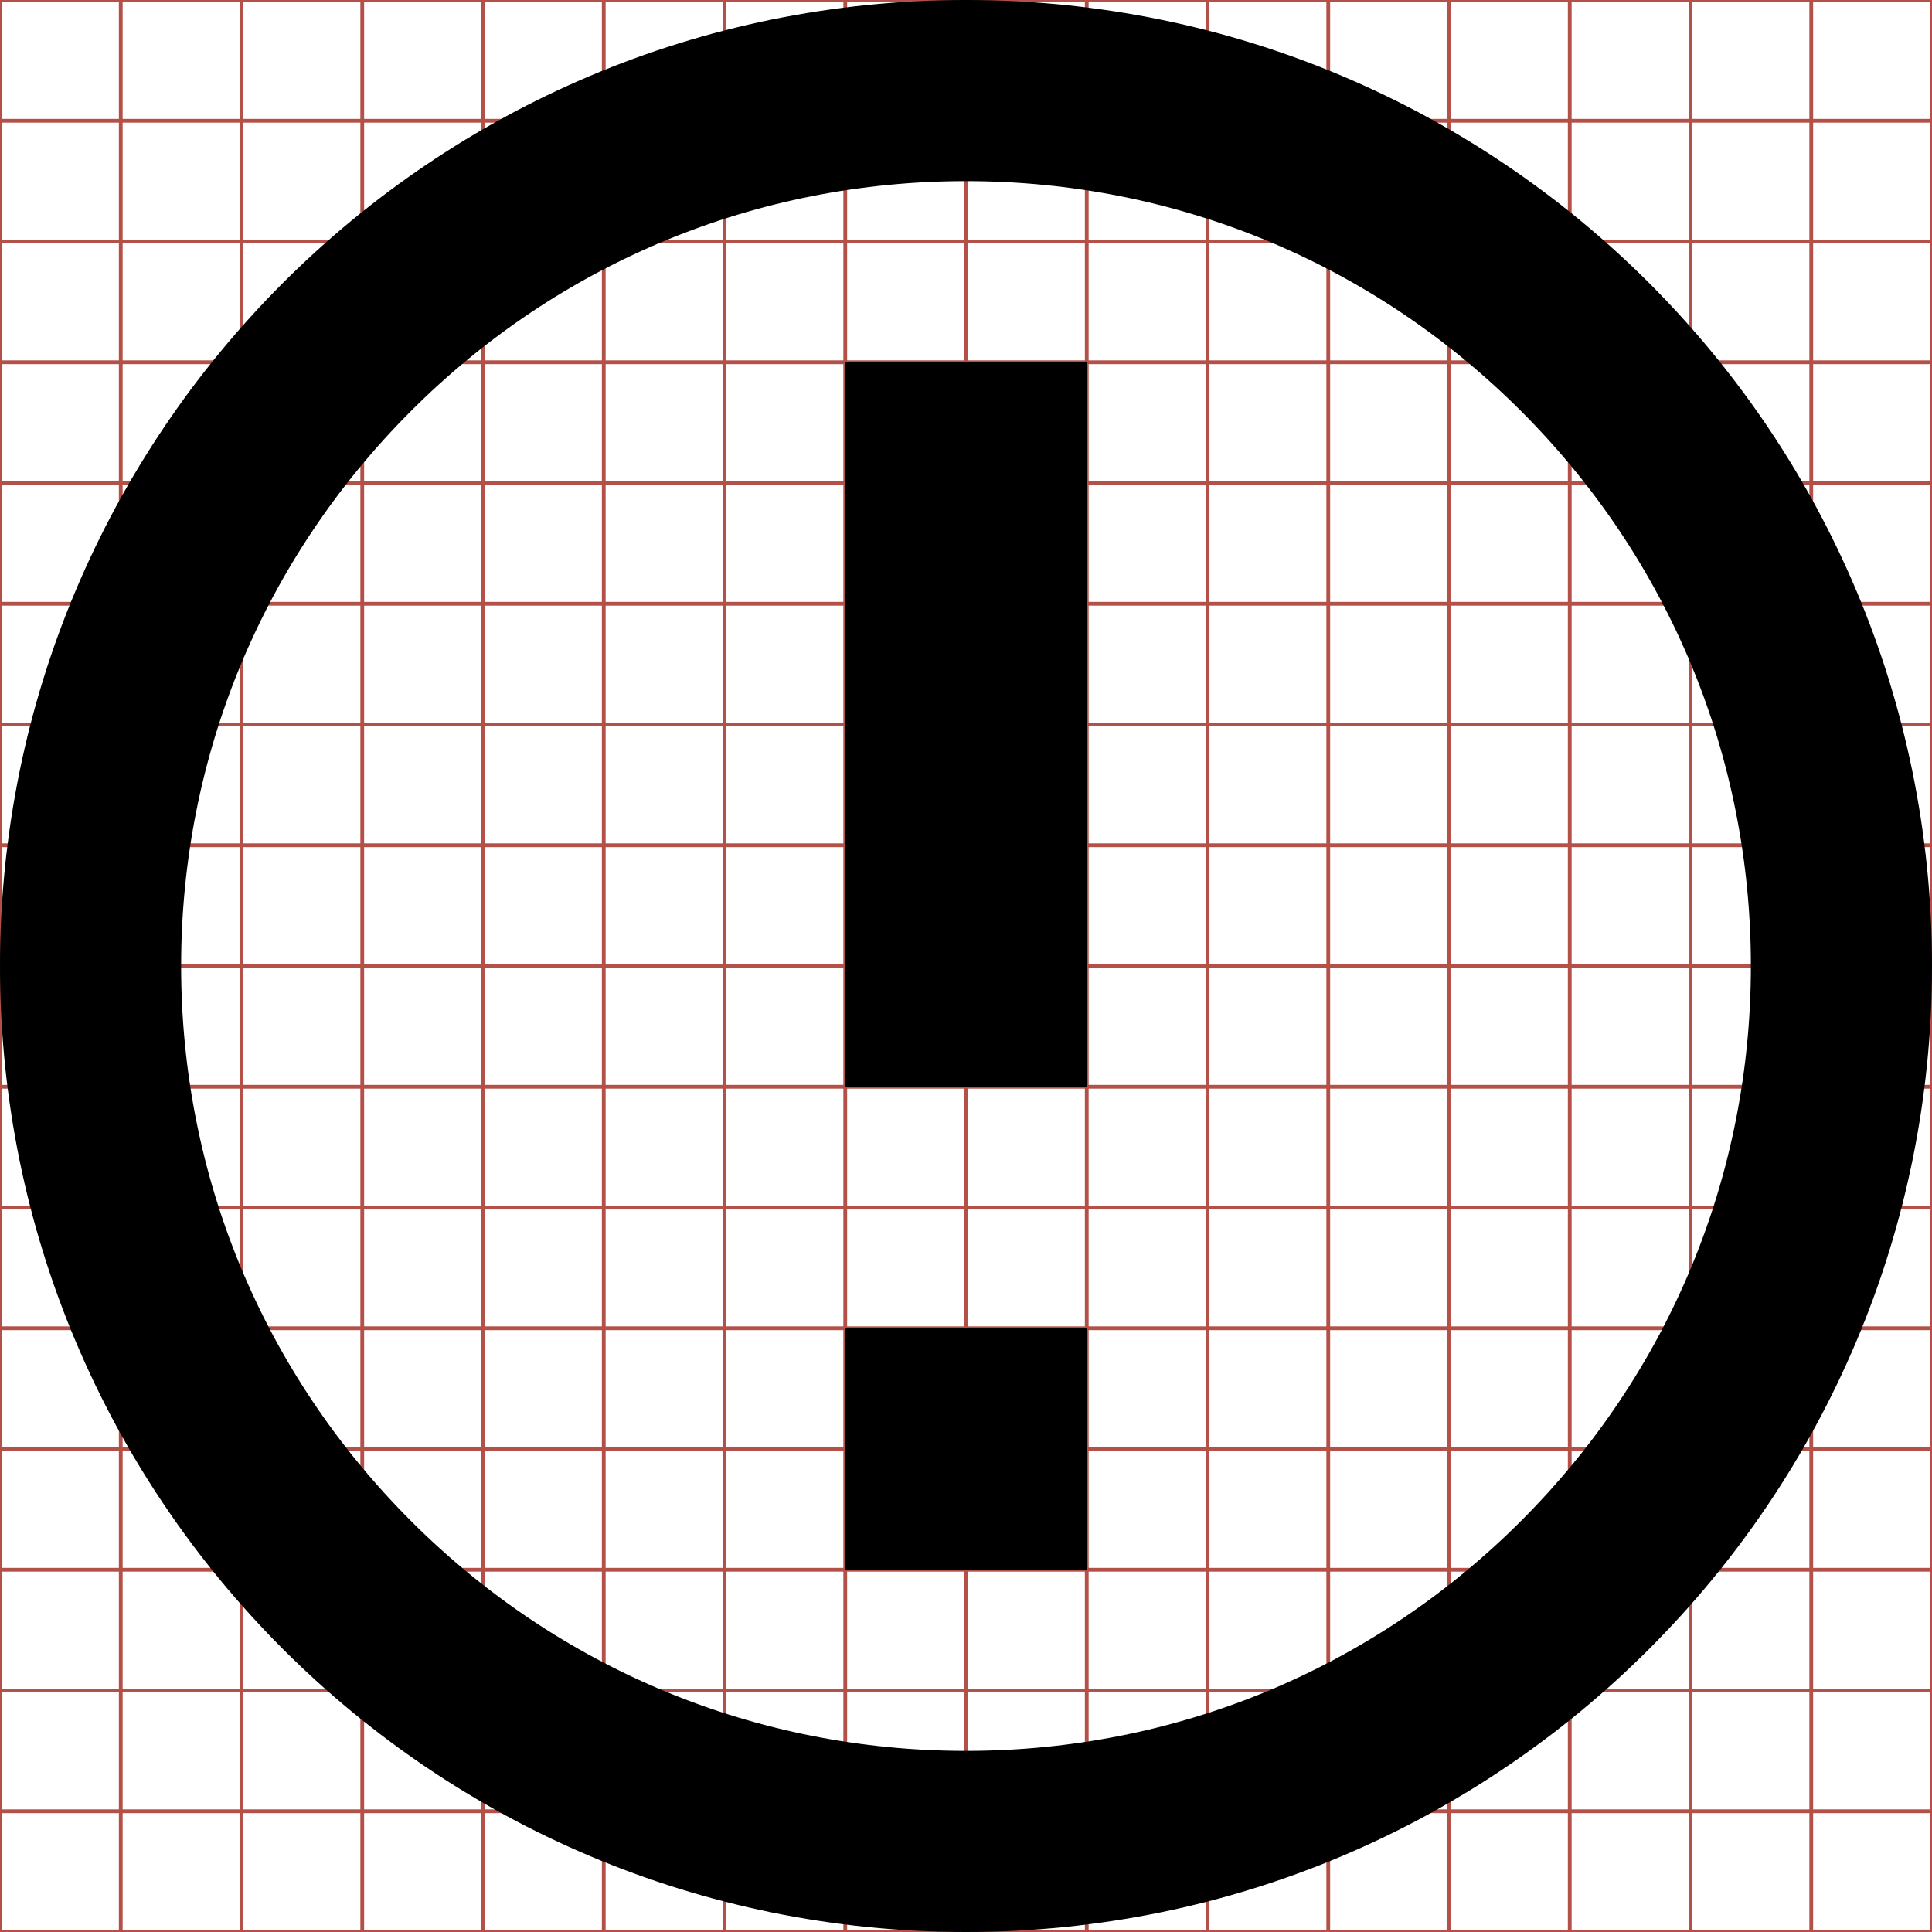
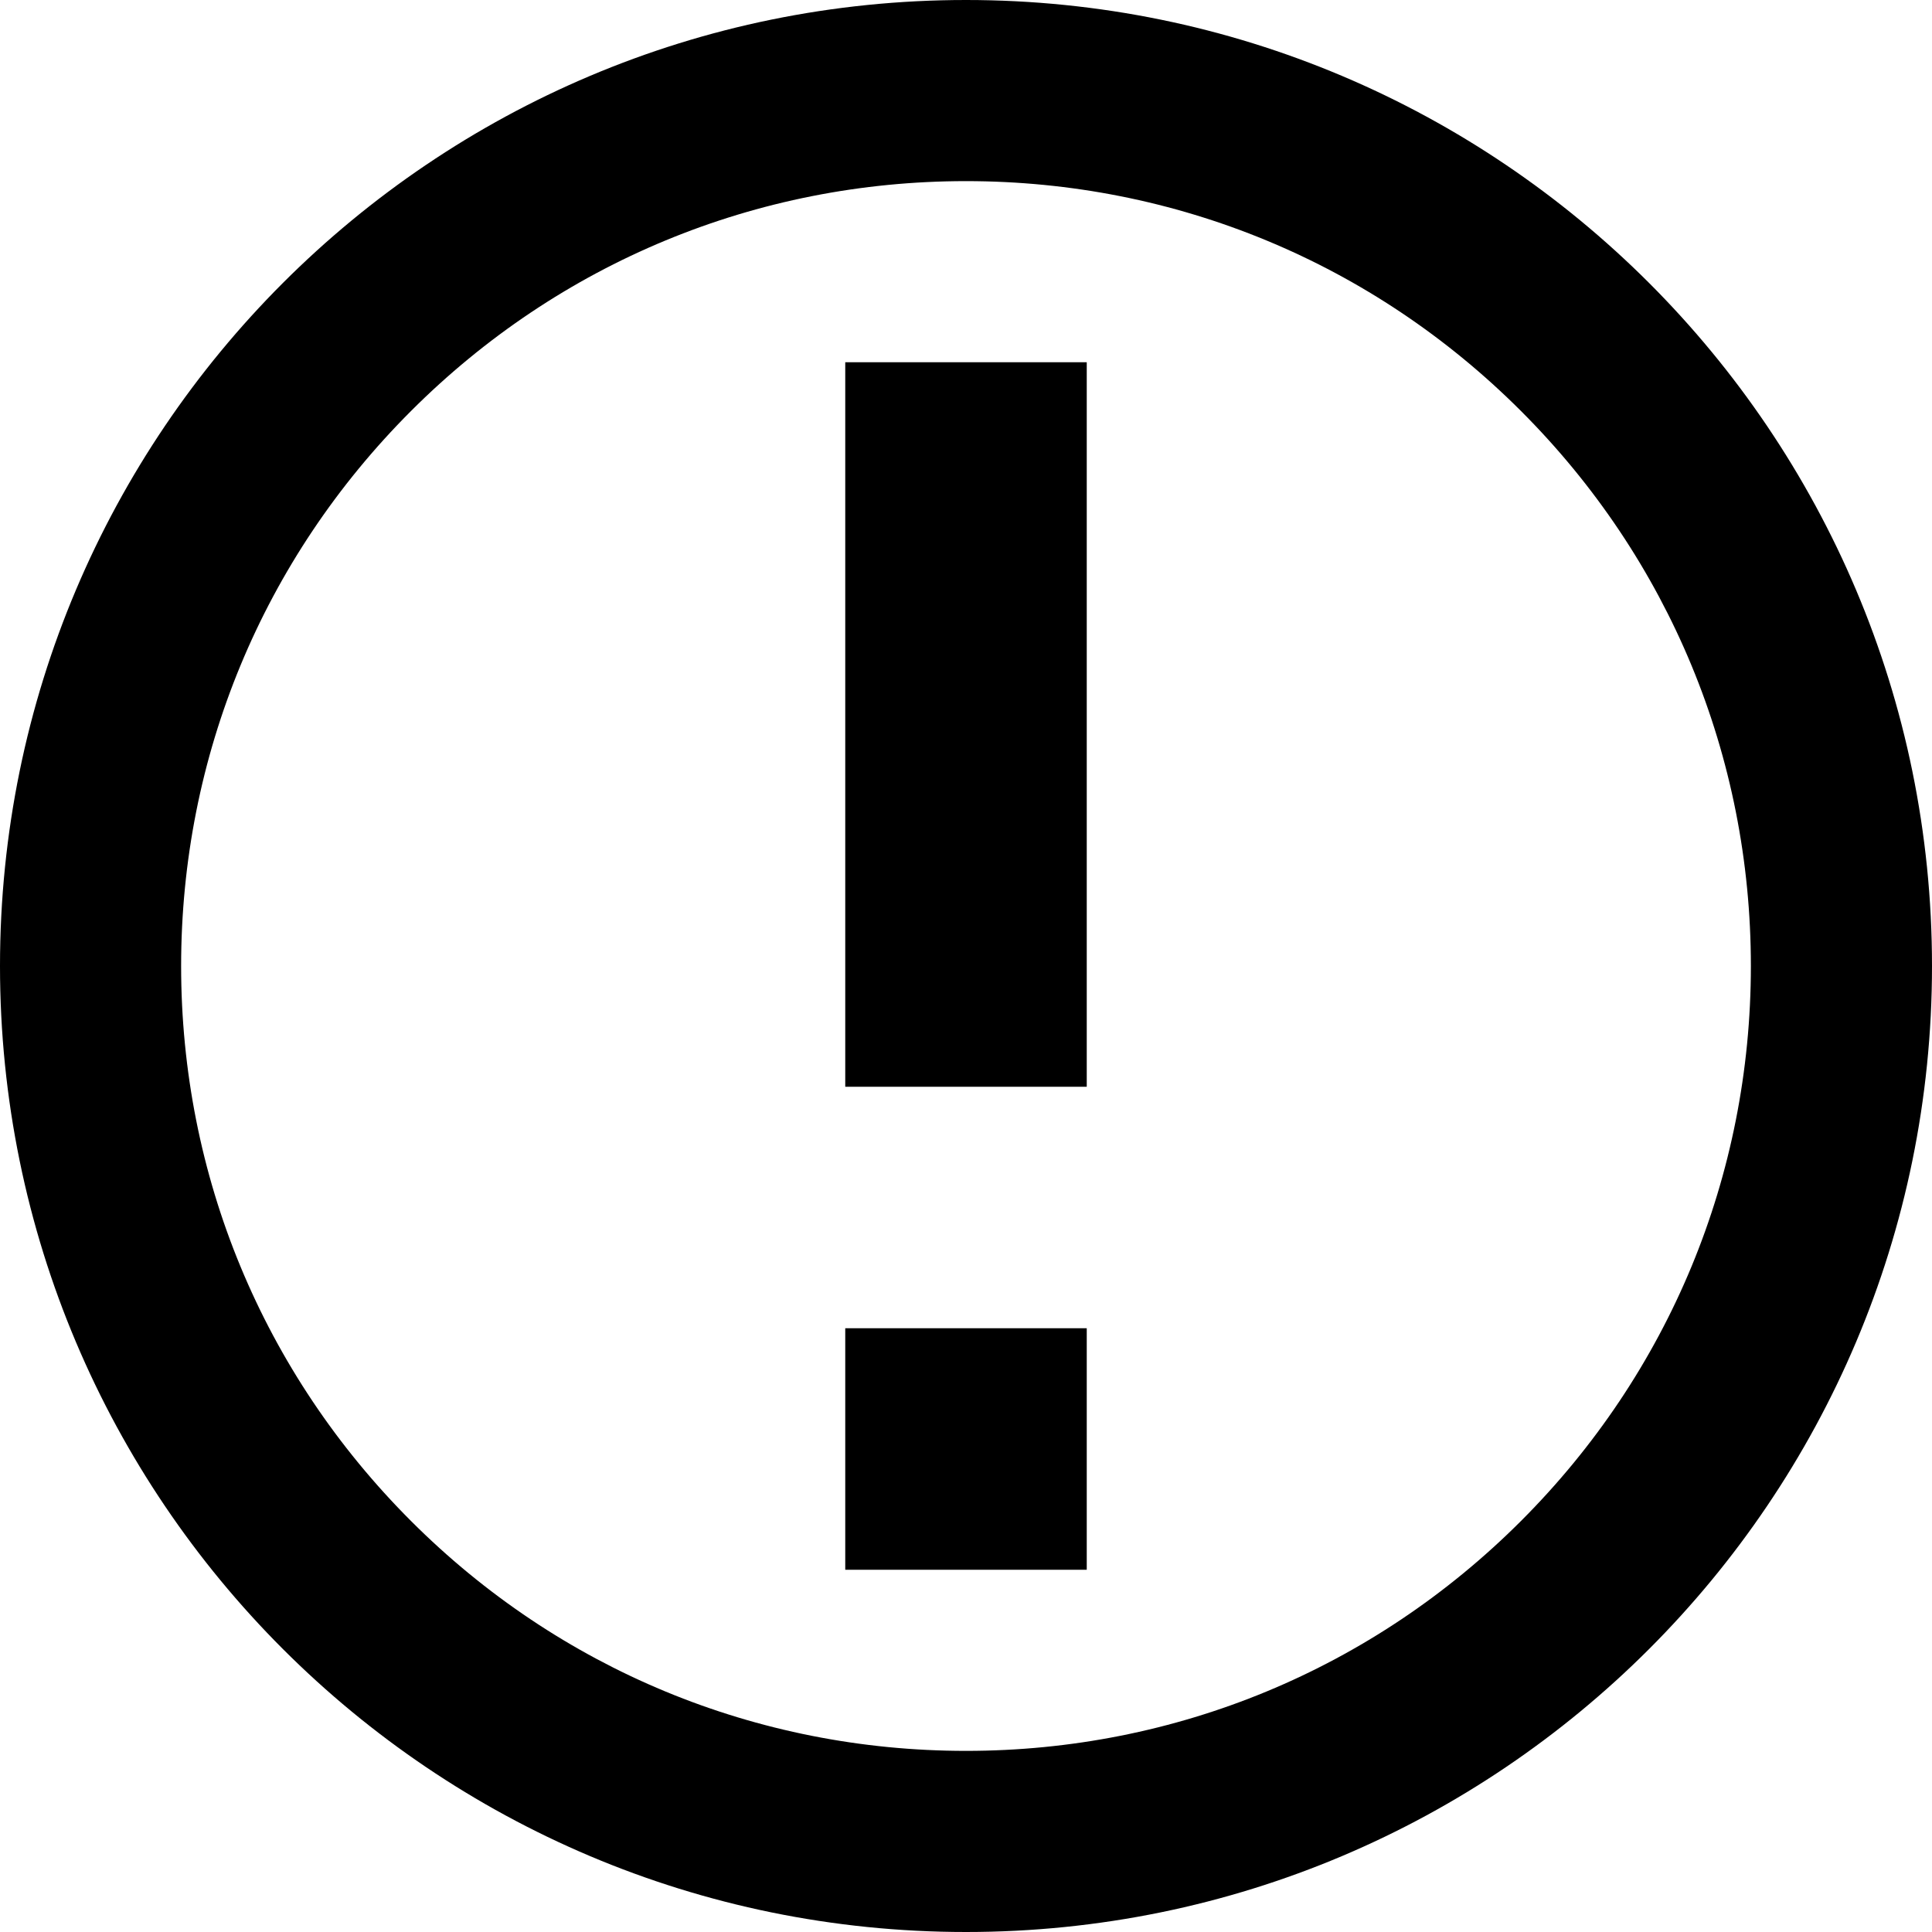
<svg xmlns="http://www.w3.org/2000/svg" width="512" height="512" viewBox="0 0 512 512" fill="#000000">
-   <g class="svgGrid" id="svgGrid">
-     <line stroke-width="1" stroke="#B35047" x1="32" x2="32" y1="0" y2="512" />
-     <line stroke-width="1" stroke="#B35047" x1="64" x2="64" y1="0" y2="512" />
-     <line stroke-width="1" stroke="#B35047" x1="96" x2="96" y1="0" y2="512" />
-     <line stroke-width="1" stroke="#B35047" x1="128" x2="128" y1="0" y2="512" />
-     <line stroke-width="1" stroke="#B35047" x1="160" x2="160" y1="0" y2="512" />
-     <line stroke-width="1" stroke="#B35047" x1="192" x2="192" y1="0" y2="512" />
-     <line stroke-width="1" stroke="#B35047" x1="224" x2="224" y1="0" y2="512" />
-     <line stroke-width="1" stroke="#B35047" x1="256" x2="256" y1="0" y2="512" />
-     <line stroke-width="1" stroke="#B35047" x1="288" x2="288" y1="0" y2="512" />
-     <line stroke-width="1" stroke="#B35047" x1="320" x2="320" y1="0" y2="512" />
-     <line stroke-width="1" stroke="#B35047" x1="352" x2="352" y1="0" y2="512" />
-     <line stroke-width="1" stroke="#B35047" x1="384" x2="384" y1="0" y2="512" />
-     <line stroke-width="1" stroke="#B35047" x1="416" x2="416" y1="0" y2="512" />
-     <line stroke-width="1" stroke="#B35047" x1="448" x2="448" y1="0" y2="512" />
-     <line stroke-width="1" stroke="#B35047" x1="480" x2="480" y1="0" y2="512" />
-     <line stroke-width="1" stroke="#B35047" x1="0" x2="512" y1="32" y2="32" />
-     <line stroke-width="1" stroke="#B35047" x1="0" x2="512" y1="64" y2="64" />
-     <line stroke-width="1" stroke="#B35047" x1="0" x2="512" y1="96" y2="96" />
-     <line stroke-width="1" stroke="#B35047" x1="0" x2="512" y1="128" y2="128" />
-     <line stroke-width="1" stroke="#B35047" x1="0" x2="512" y1="160" y2="160" />
-     <line stroke-width="1" stroke="#B35047" x1="0" x2="512" y1="192" y2="192" />
-     <line stroke-width="1" stroke="#B35047" x1="0" x2="512" y1="224" y2="224" />
-     <line stroke-width="1" stroke="#B35047" x1="0" x2="512" y1="256" y2="256" />
-     <line stroke-width="1" stroke="#B35047" x1="0" x2="512" y1="288" y2="288" />
-     <line stroke-width="1" stroke="#B35047" x1="0" x2="512" y1="320" y2="320" />
-     <line stroke-width="1" stroke="#B35047" x1="0" x2="512" y1="352" y2="352" />
-     <line stroke-width="1" stroke="#B35047" x1="0" x2="512" y1="384" y2="384" />
-     <line stroke-width="1" stroke="#B35047" x1="0" x2="512" y1="416" y2="416" />
-     <line stroke-width="1" stroke="#B35047" x1="0" x2="512" y1="448" y2="448" />
-     <line stroke-width="1" stroke="#B35047" x1="0" x2="512" y1="480" y2="480" />
-     <rect x="0" y="0" width="512" height="512" fill="none" stroke-width="1" stroke="#B35047" />
-   </g>
  <path d="M 256.00,48.00 C 200.441,48.00 148.208,69.636 108.922,108.922 C 69.636,148.208 48.00,200.441 48.00,256.00 C 48.00,311.559 69.636,363.792 108.922,403.078 C 148.208,442.364 200.441,464.00 256.00,464.00 C 311.559,464.00 363.792,442.364 403.078,403.078 C 442.364,363.792 464.00,311.559 464.00,256.00 C 464.00,200.441 442.364,148.208 403.078,108.922 C 363.792,69.636 311.559,48.00 256.00,48.00 Z M 256.00,0.00 L 256.00,0.00 C 397.385,0.00 512.00,114.615 512.00,256.00 C 512.00,397.385 397.385,512.00 256.00,512.00 C 114.615,512.00 0.00,397.385 0.00,256.00 C 0.00,114.615 114.615,0.00 256.00,0.00 ZM 224.00,352.00L 288.00,352.00L 288.00,416.00L 224.00,416.00zM 224.00,96.00L 288.00,96.00L 288.00,288.00L 224.00,288.00z" />
</svg>
